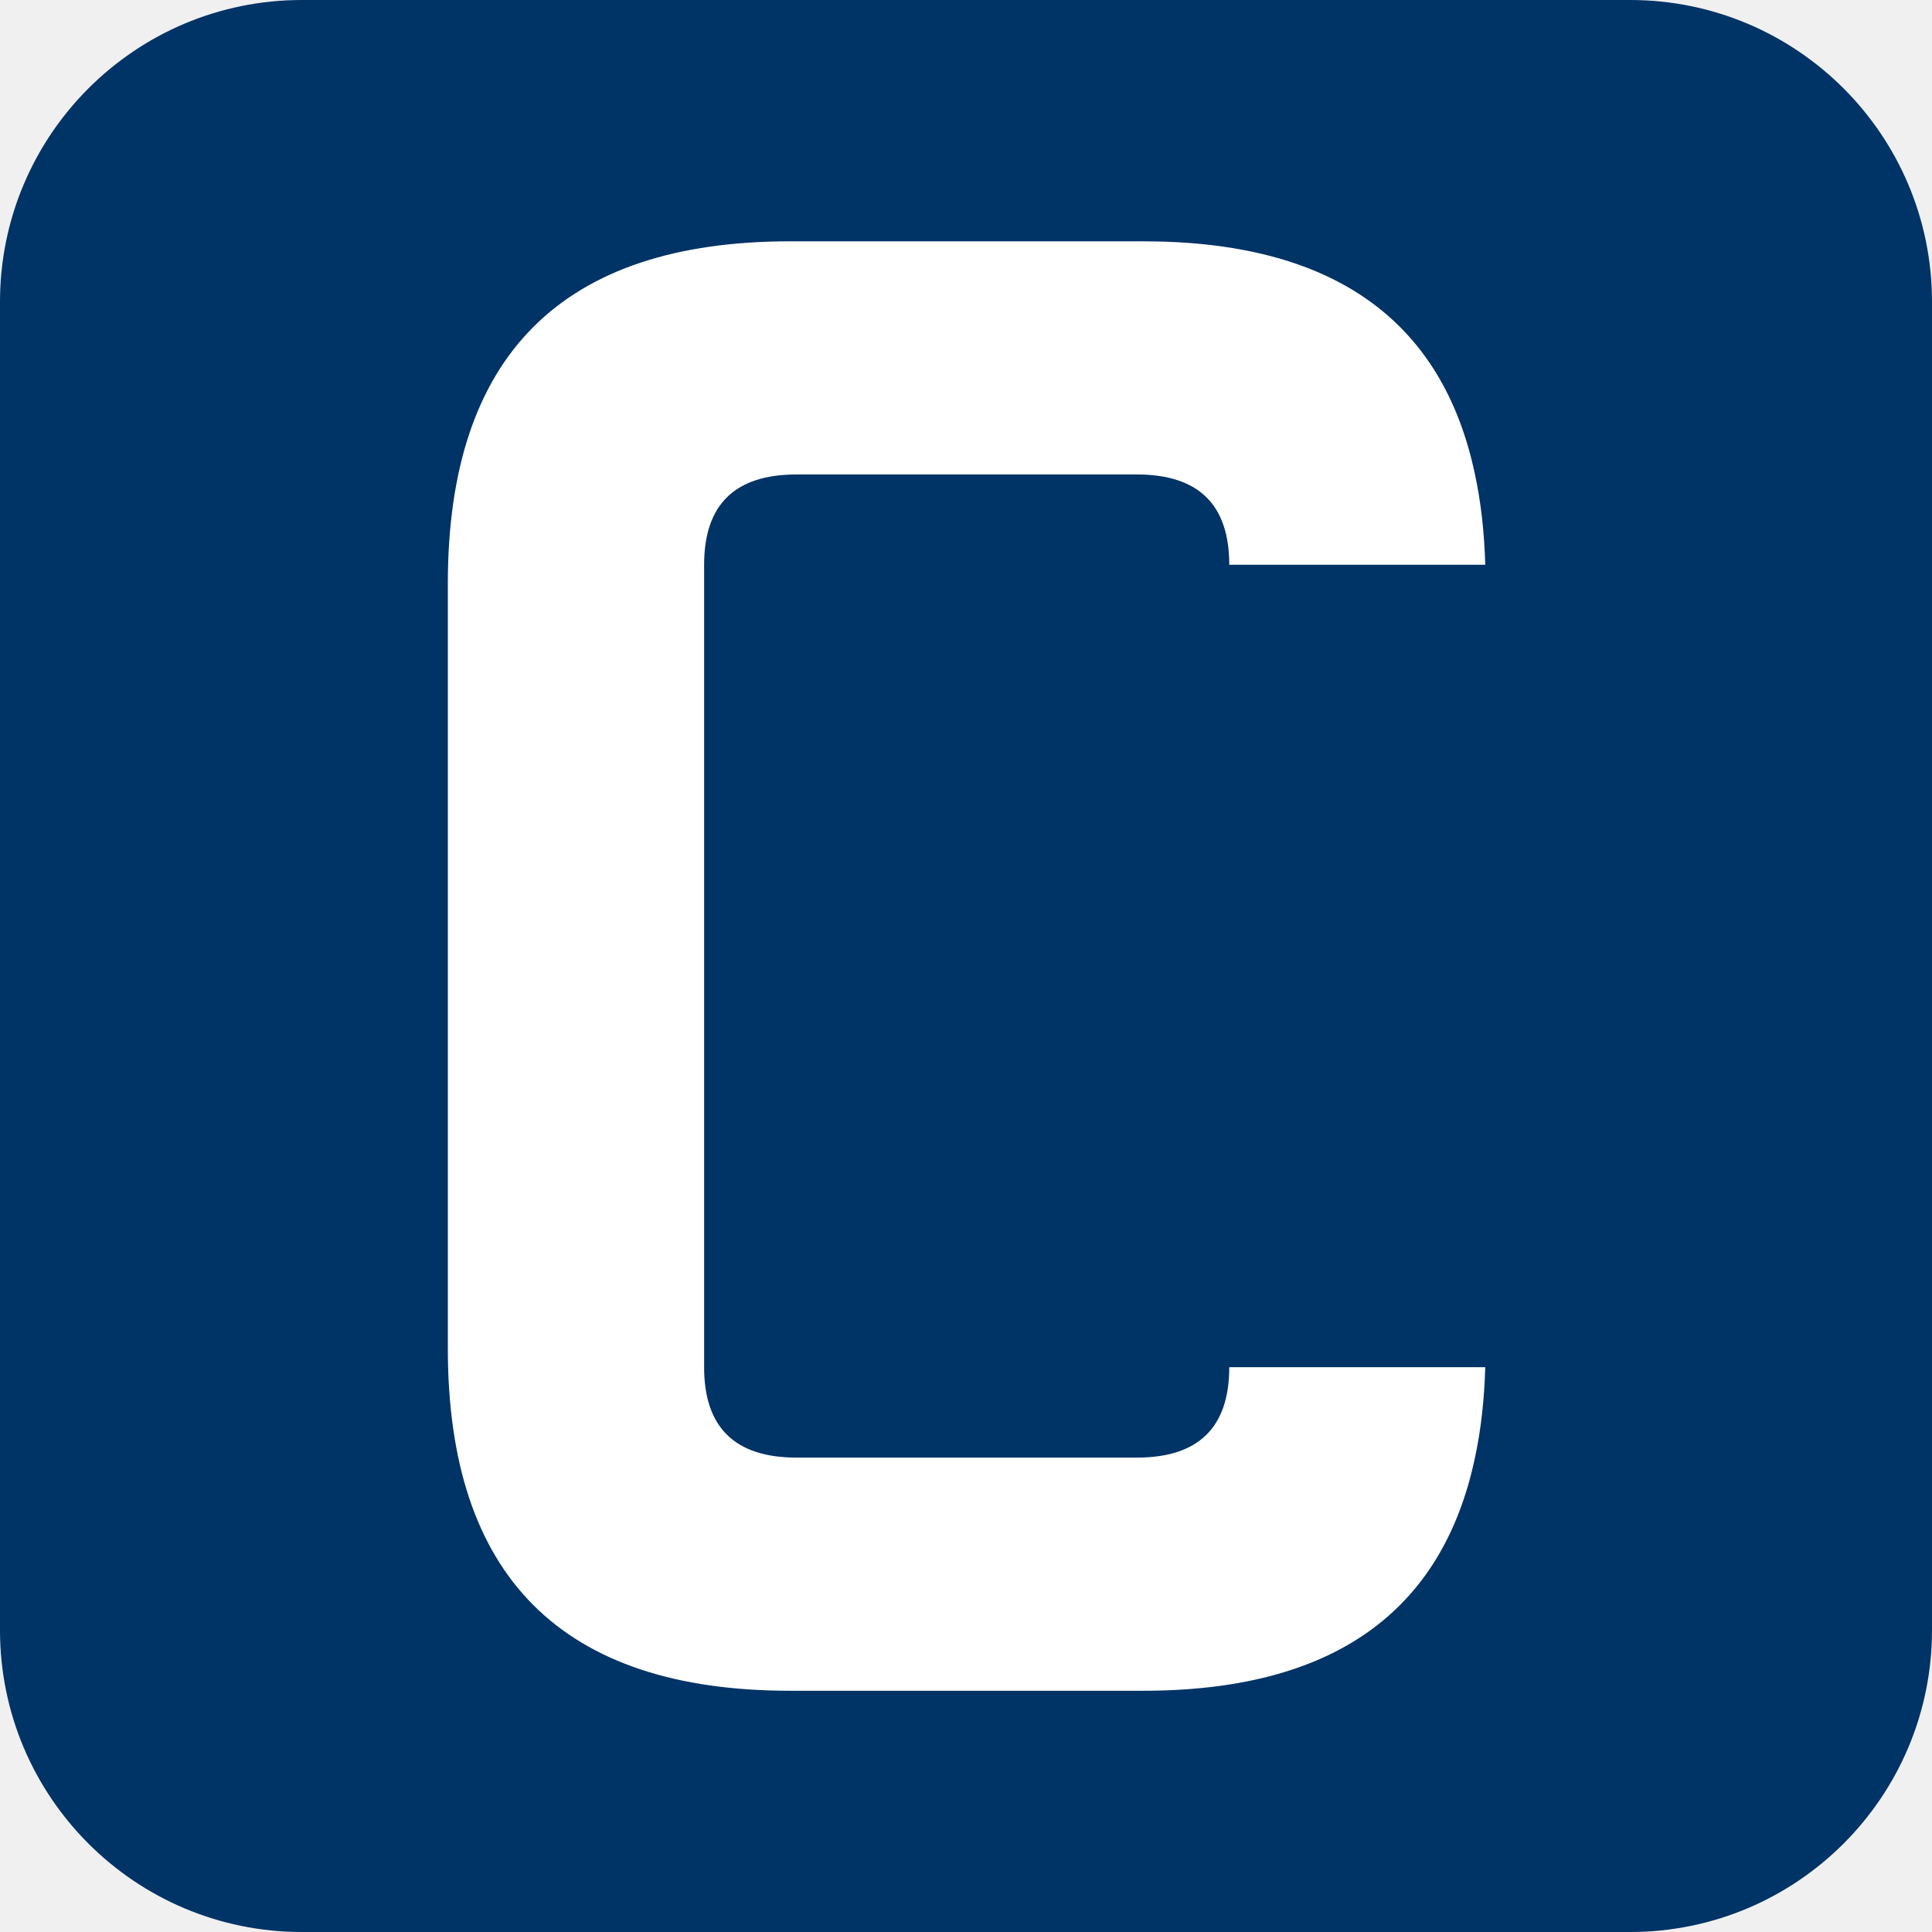
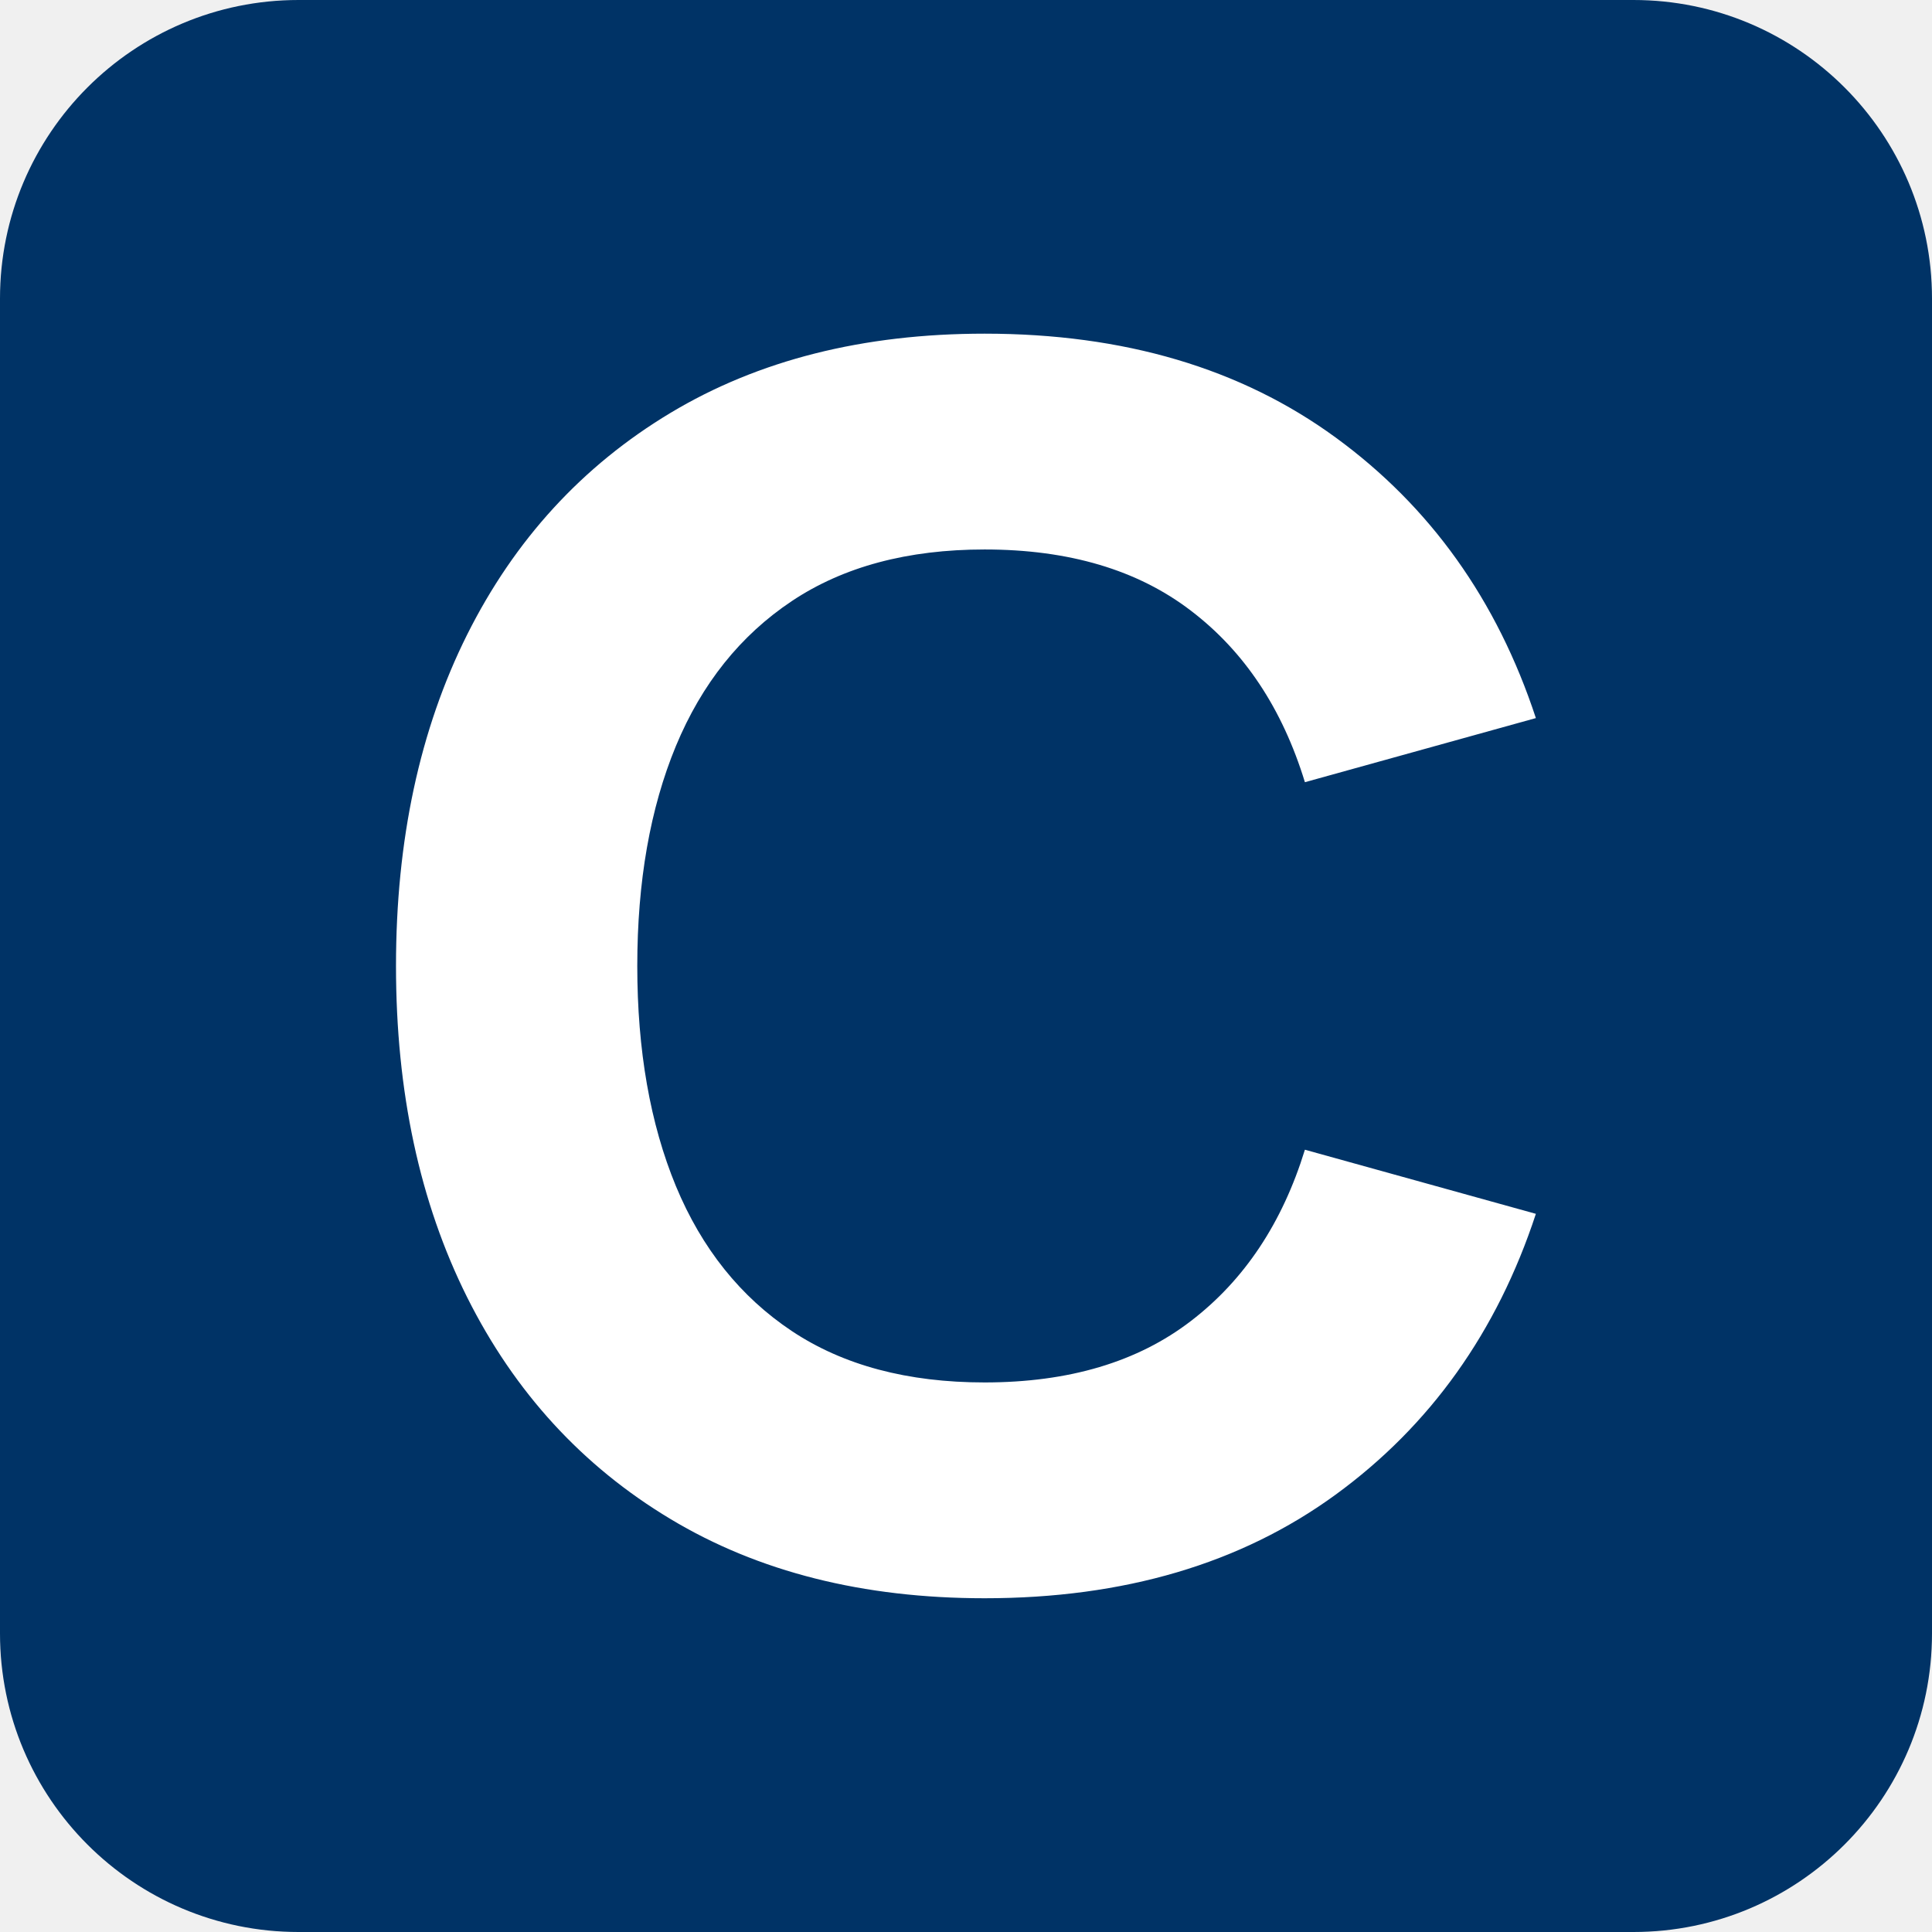
- <svg xmlns="http://www.w3.org/2000/svg" viewBox="0 0 32 32">
-   <rect width="32" height="32" rx="5" fill="#003366" />
-   <g transform="translate(-50.14 -13.69) scale(0.1249)">
-     <path fill="#ffffff" d="M 0,0 H 25.46 C 25.37,-3.24 25.03,-6.24 24.44,-8.99 21.17,-24.45 10.17,-32.18 -8.57,-32.18 h -35.1 c -22.7,0 -34.05,11.35 -34.05,34.06 v 76.05 c 0,22.7 11.35,34.05 34.05,34.05 h 35.1 c 18.74,0 29.75,-7.73 33.01,-23.19 0.59,-2.75 0.93,-5.74 1.02,-8.98 H 0 c 0,5.99 -3.06,8.98 -9.19,8.98 h -33.85 c -6.13,0 -9.19,-2.99 -9.19,-8.98 V 0 c 0,-5.99 3.06,-8.99 9.19,-8.99 h 33.85 c 6.13,0 9.19,3 9.19,8.99" transform="matrix(1.333333,0,0,-1.333333,564.4555,290.9147)" />
-   </g>
+ <svg xmlns="http://www.w3.org/2000/svg" viewBox="148.04 31.8 110 110">
+   <rect x="148.04" y="31.8" width="110" height="110" rx="17" fill="#003366" />
+   <path fill="#FFFFFF" transform="translate(203.04 86.8) scale(0.80) translate(-203.04 -86.8)" d="M 204.363 131.797 C 195.715 131.797 188.262 129.918 182.004 126.156 C 175.742 122.398 170.918 117.137 167.535 110.375 C 164.16 103.617 162.473 95.758 162.473 86.797 C 162.473 77.84 164.16 69.98 167.535 63.219 C 170.918 56.461 175.742 51.199 182.004 47.438 C 188.262 43.68 195.715 41.797 204.363 41.797 C 214.277 41.797 222.605 44.262 229.348 49.188 C 236.086 54.105 240.836 60.762 243.598 69.156 L 227.16 73.719 C 225.555 68.48 222.852 64.414 219.051 61.516 C 215.258 58.609 210.363 57.156 204.363 57.156 C 198.883 57.156 194.309 58.383 190.645 60.828 C 186.988 63.266 184.238 66.703 182.395 71.141 C 180.559 75.578 179.645 80.797 179.645 86.797 C 179.645 92.797 180.559 98.023 182.395 102.469 C 184.238 106.906 186.988 110.344 190.645 112.781 C 194.309 115.219 198.883 116.438 204.363 116.438 C 210.363 116.438 215.258 114.98 219.051 112.062 C 222.852 109.148 225.555 105.086 227.16 99.875 L 243.598 104.438 C 240.836 112.844 236.086 119.508 229.348 124.422 C 222.605 129.34 214.277 131.797 204.363 131.797 Z" />
</svg>
